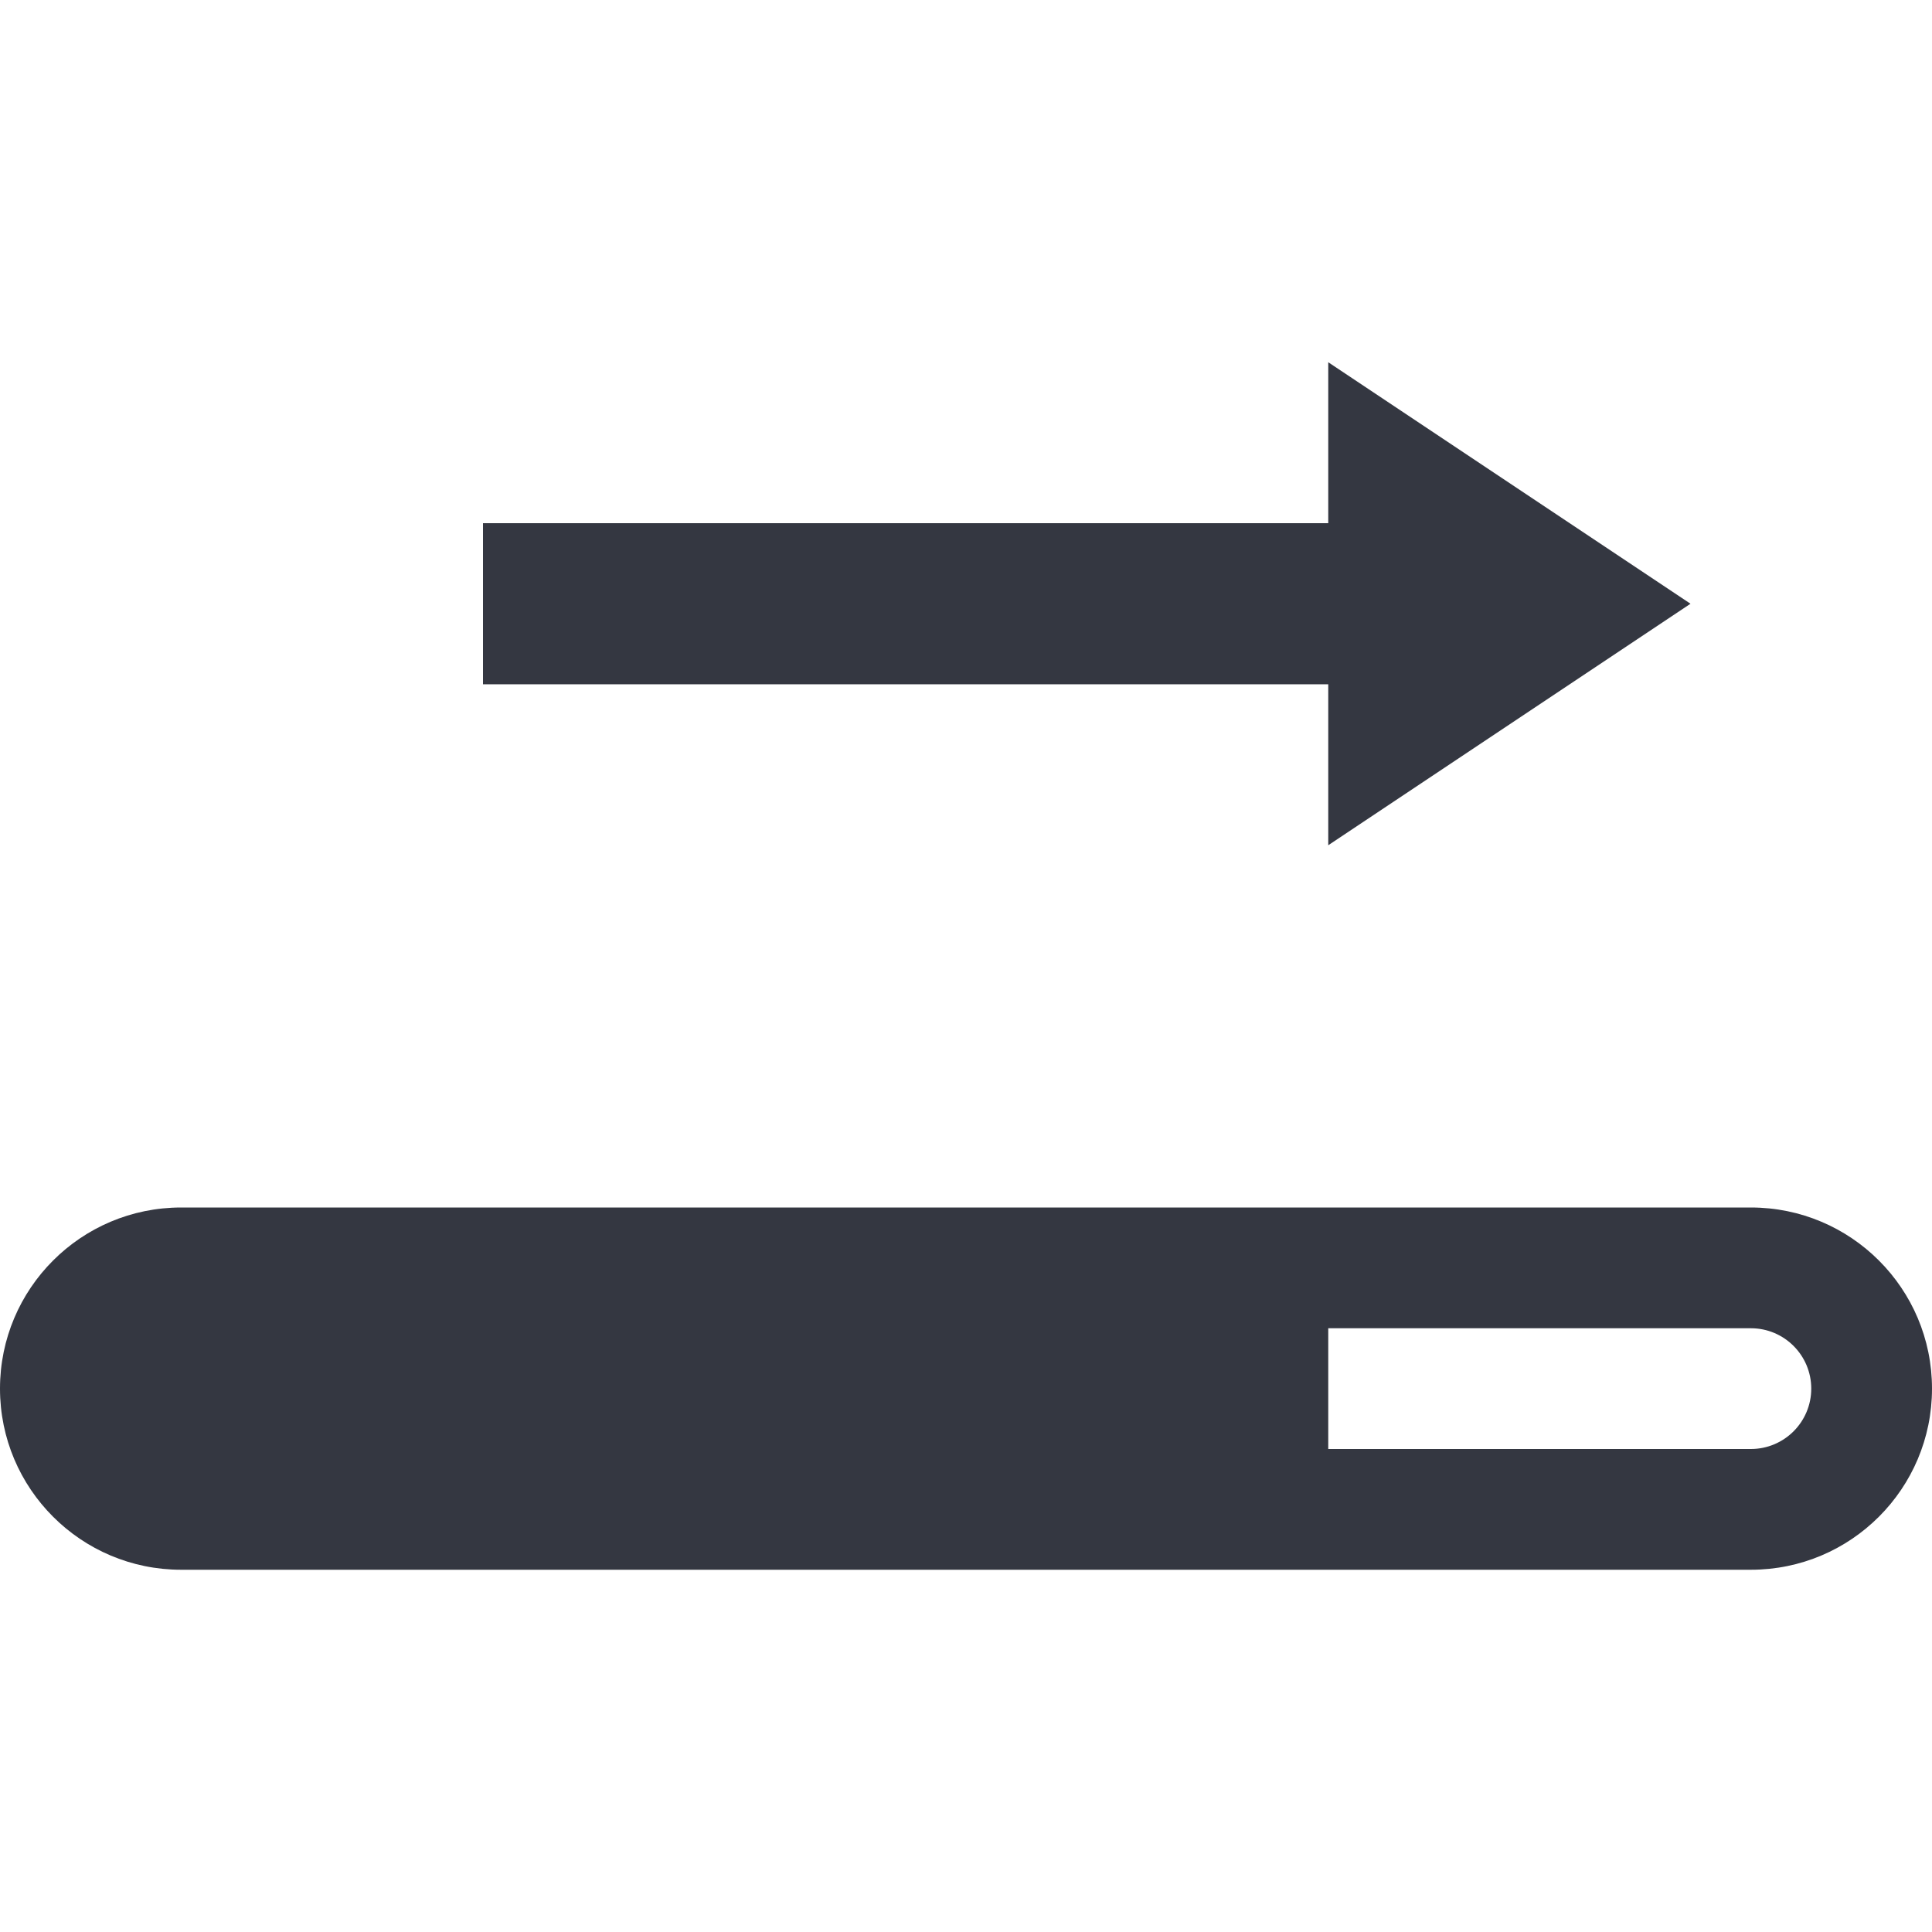
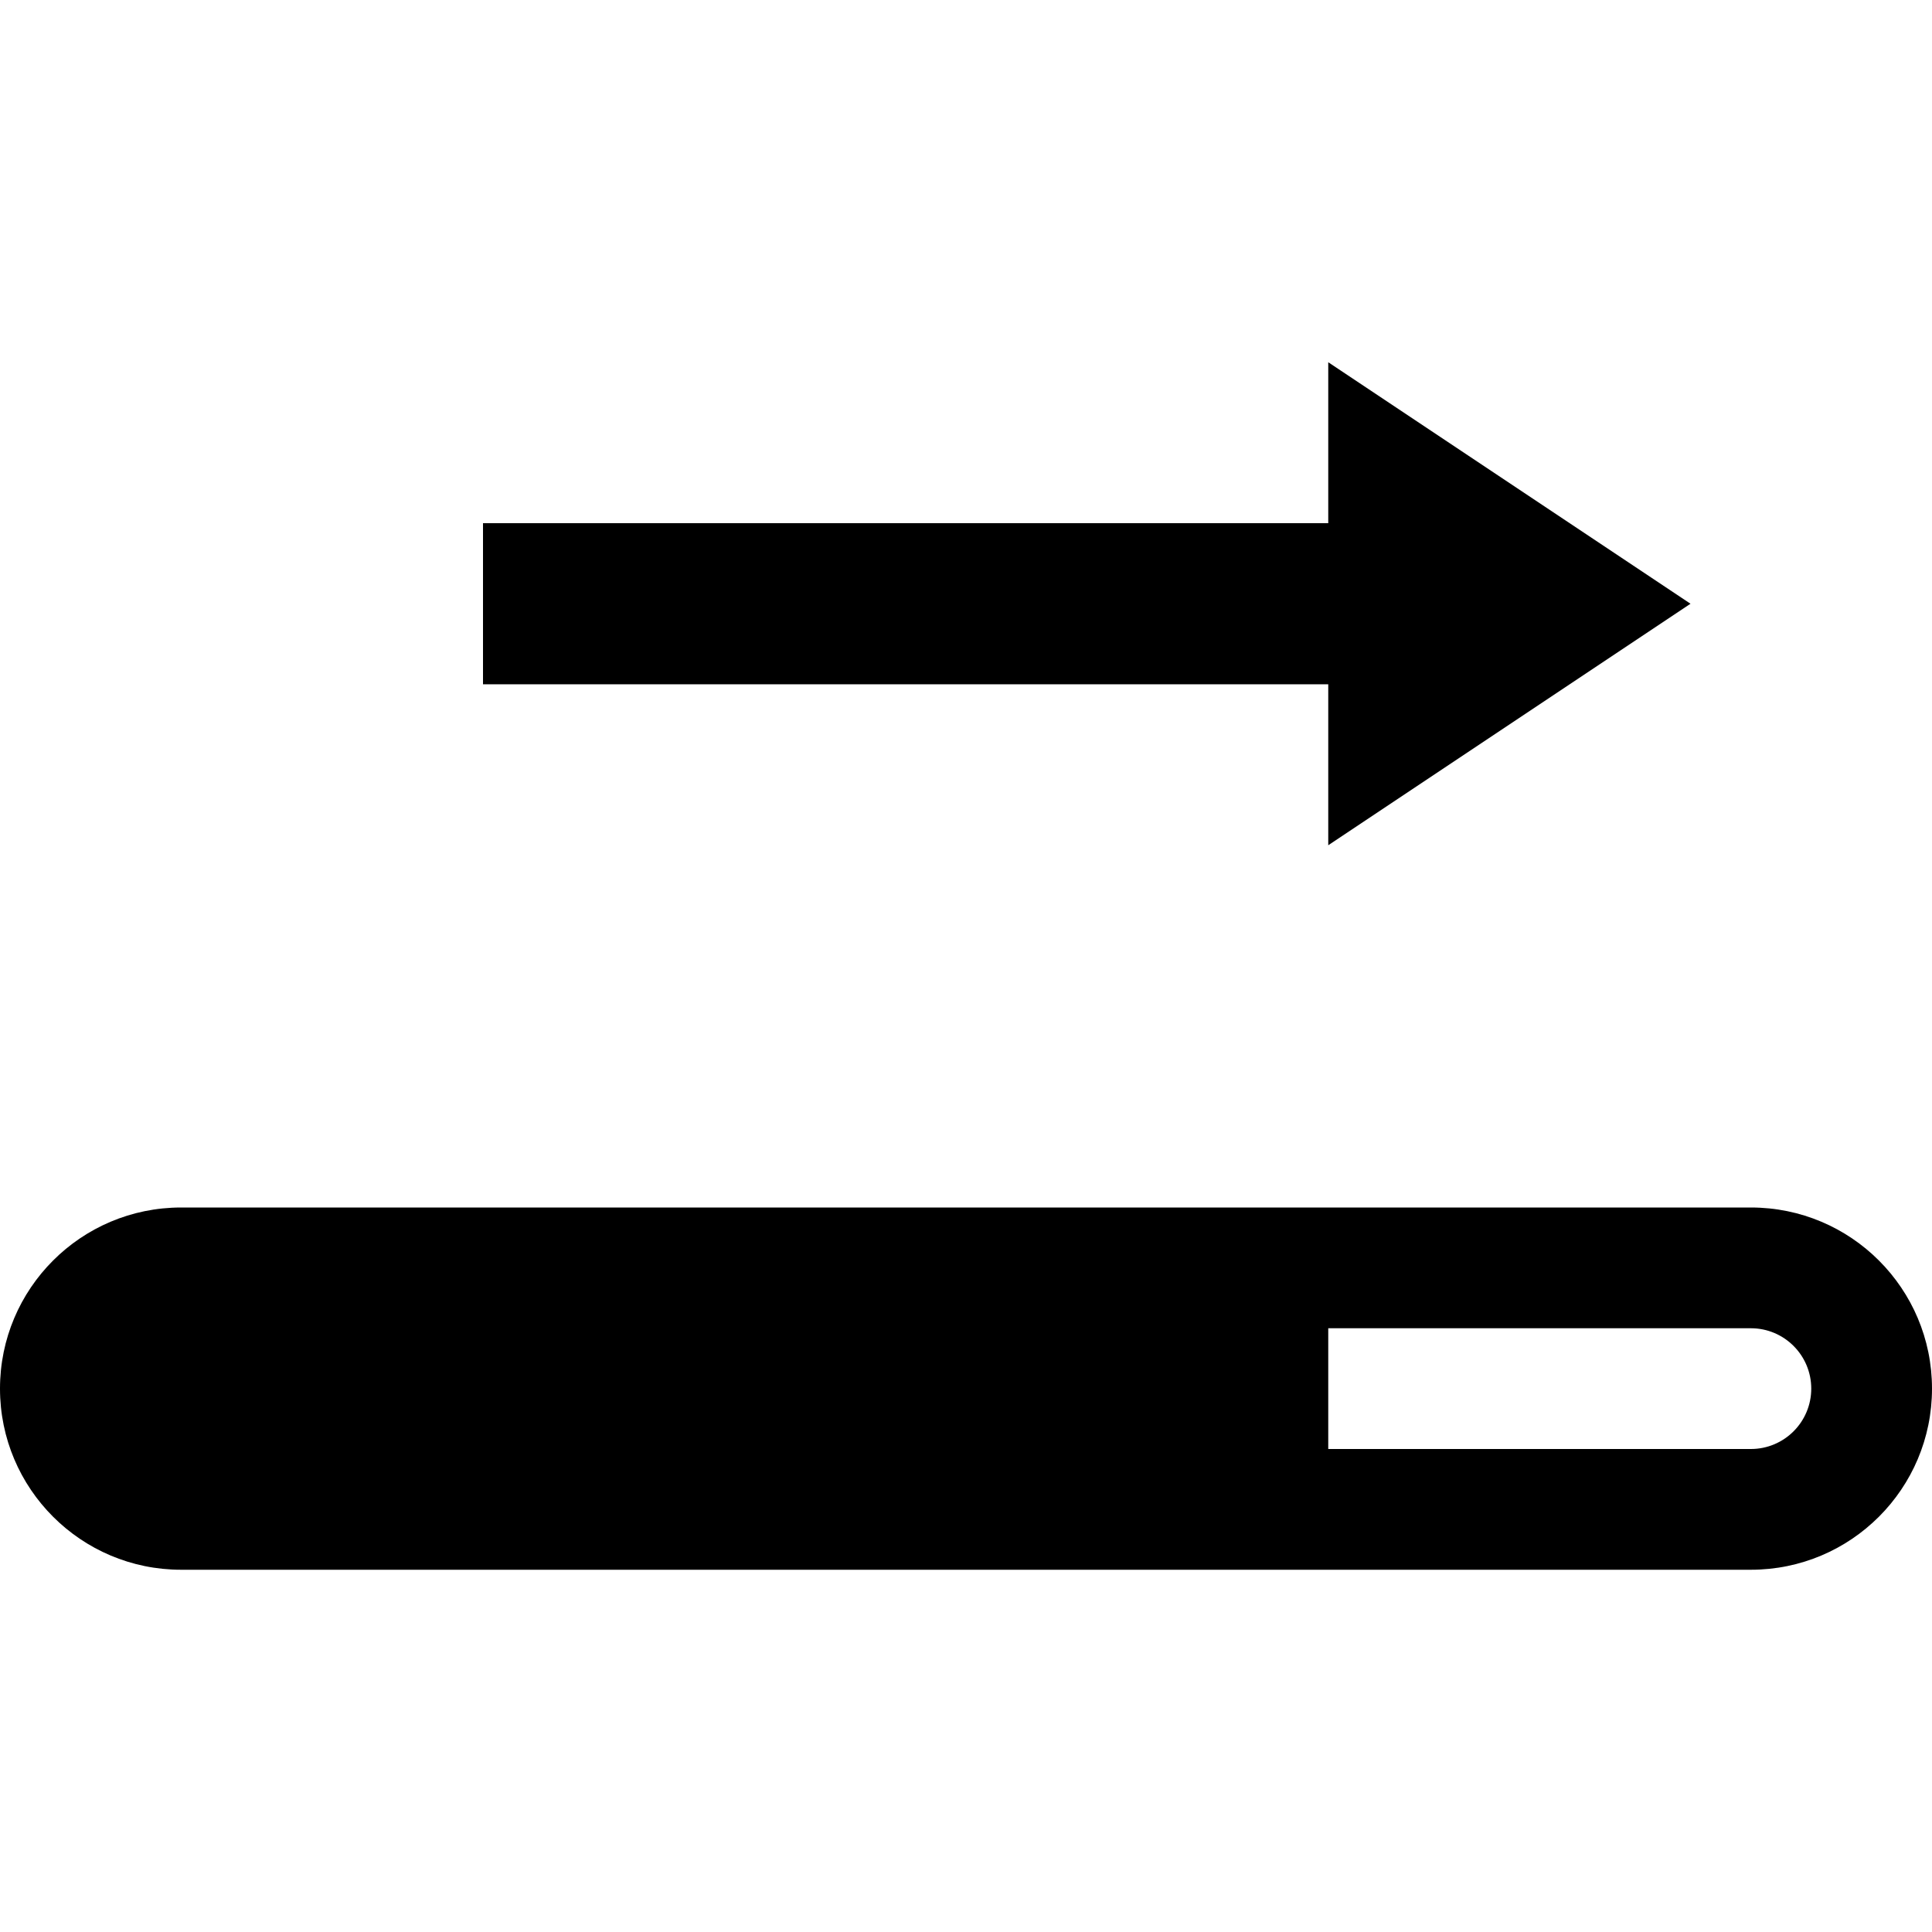
<svg xmlns="http://www.w3.org/2000/svg" fill="none" viewBox="0 0 16 16">
-   <path fill="#343741" fill-rule="evenodd" d="m14 5-3-2v1.333H4v1.334h7V7zM0 11.5A1.5 1.5 0 0 1 1.5 10h13a1.5 1.5 0 1 1 0 3h-13A1.5 1.5 0 0 1 0 11.5m14.5-.5H11v1h3.5a.5.5 0 1 0 0-1" clip-rule="evenodd" />
+   <path fill="currentColor" fill-rule="evenodd" d="m14 5-3-2v1.333H4v1.334h7V7zM0 11.5A1.5 1.5 0 0 1 1.5 10h13a1.5 1.5 0 1 1 0 3h-13A1.5 1.5 0 0 1 0 11.5m14.5-.5H11v1h3.5a.5.5 0 1 0 0-1" clip-rule="evenodd" />
</svg>
